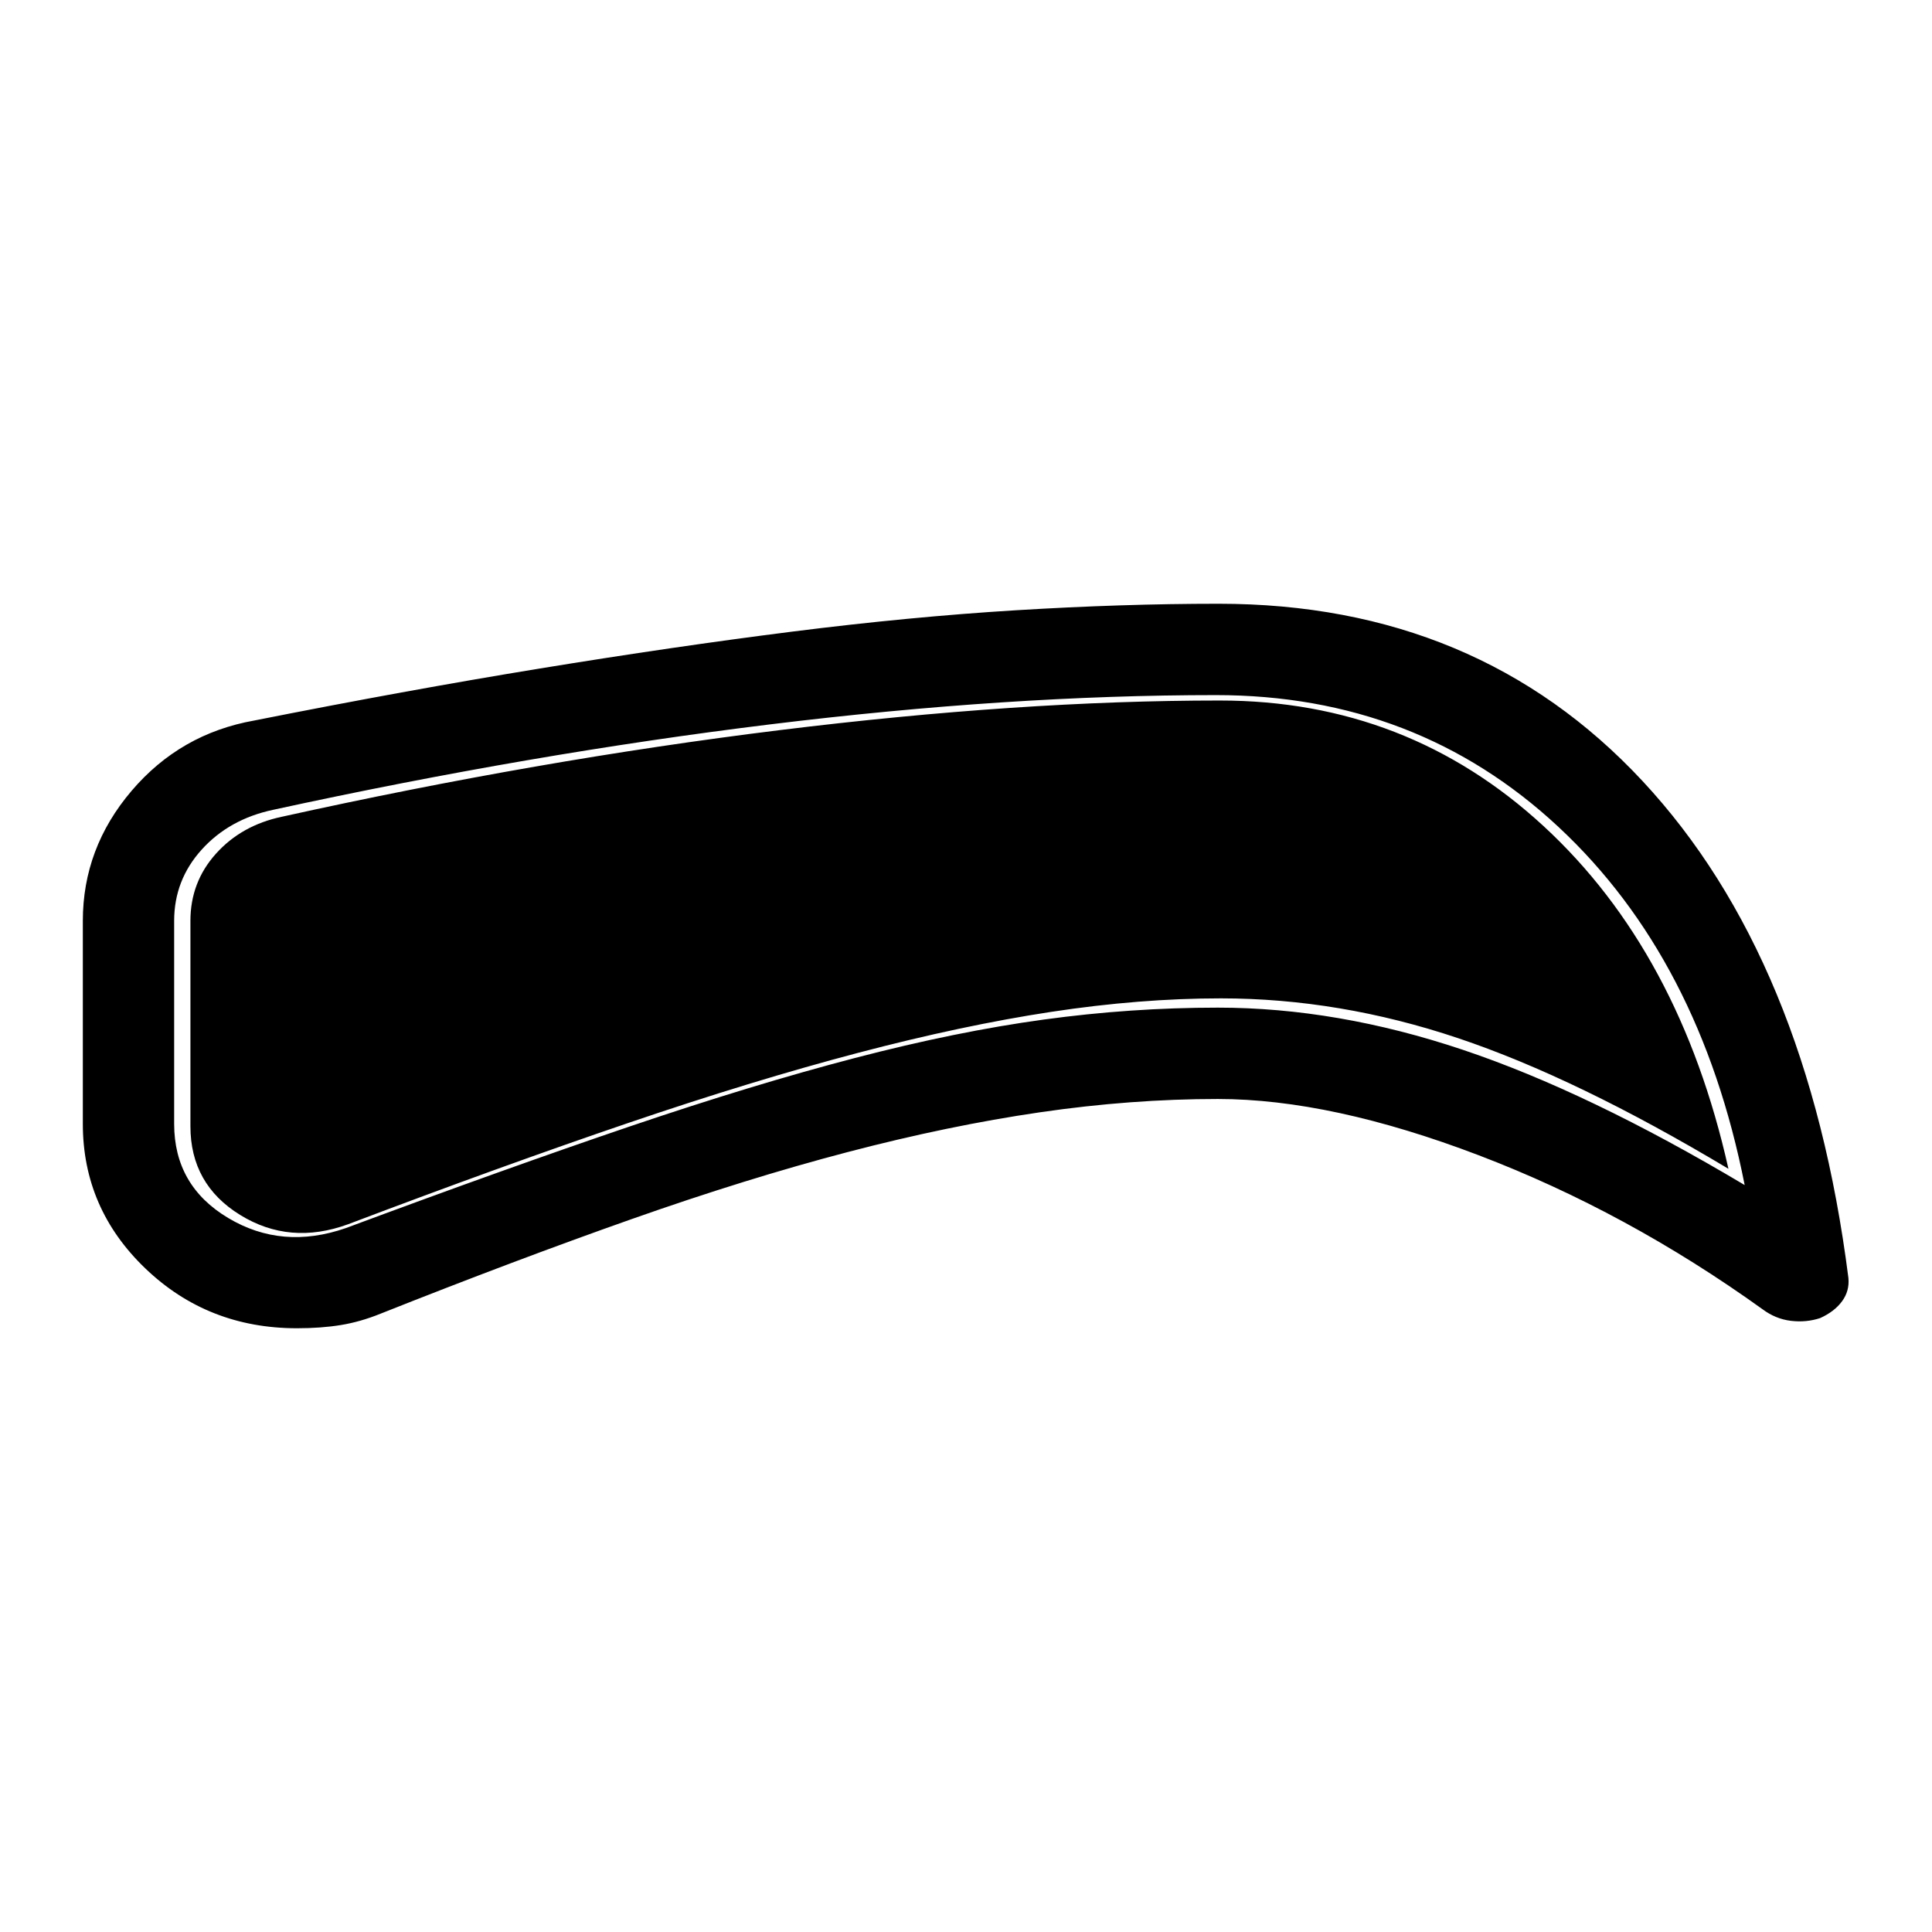
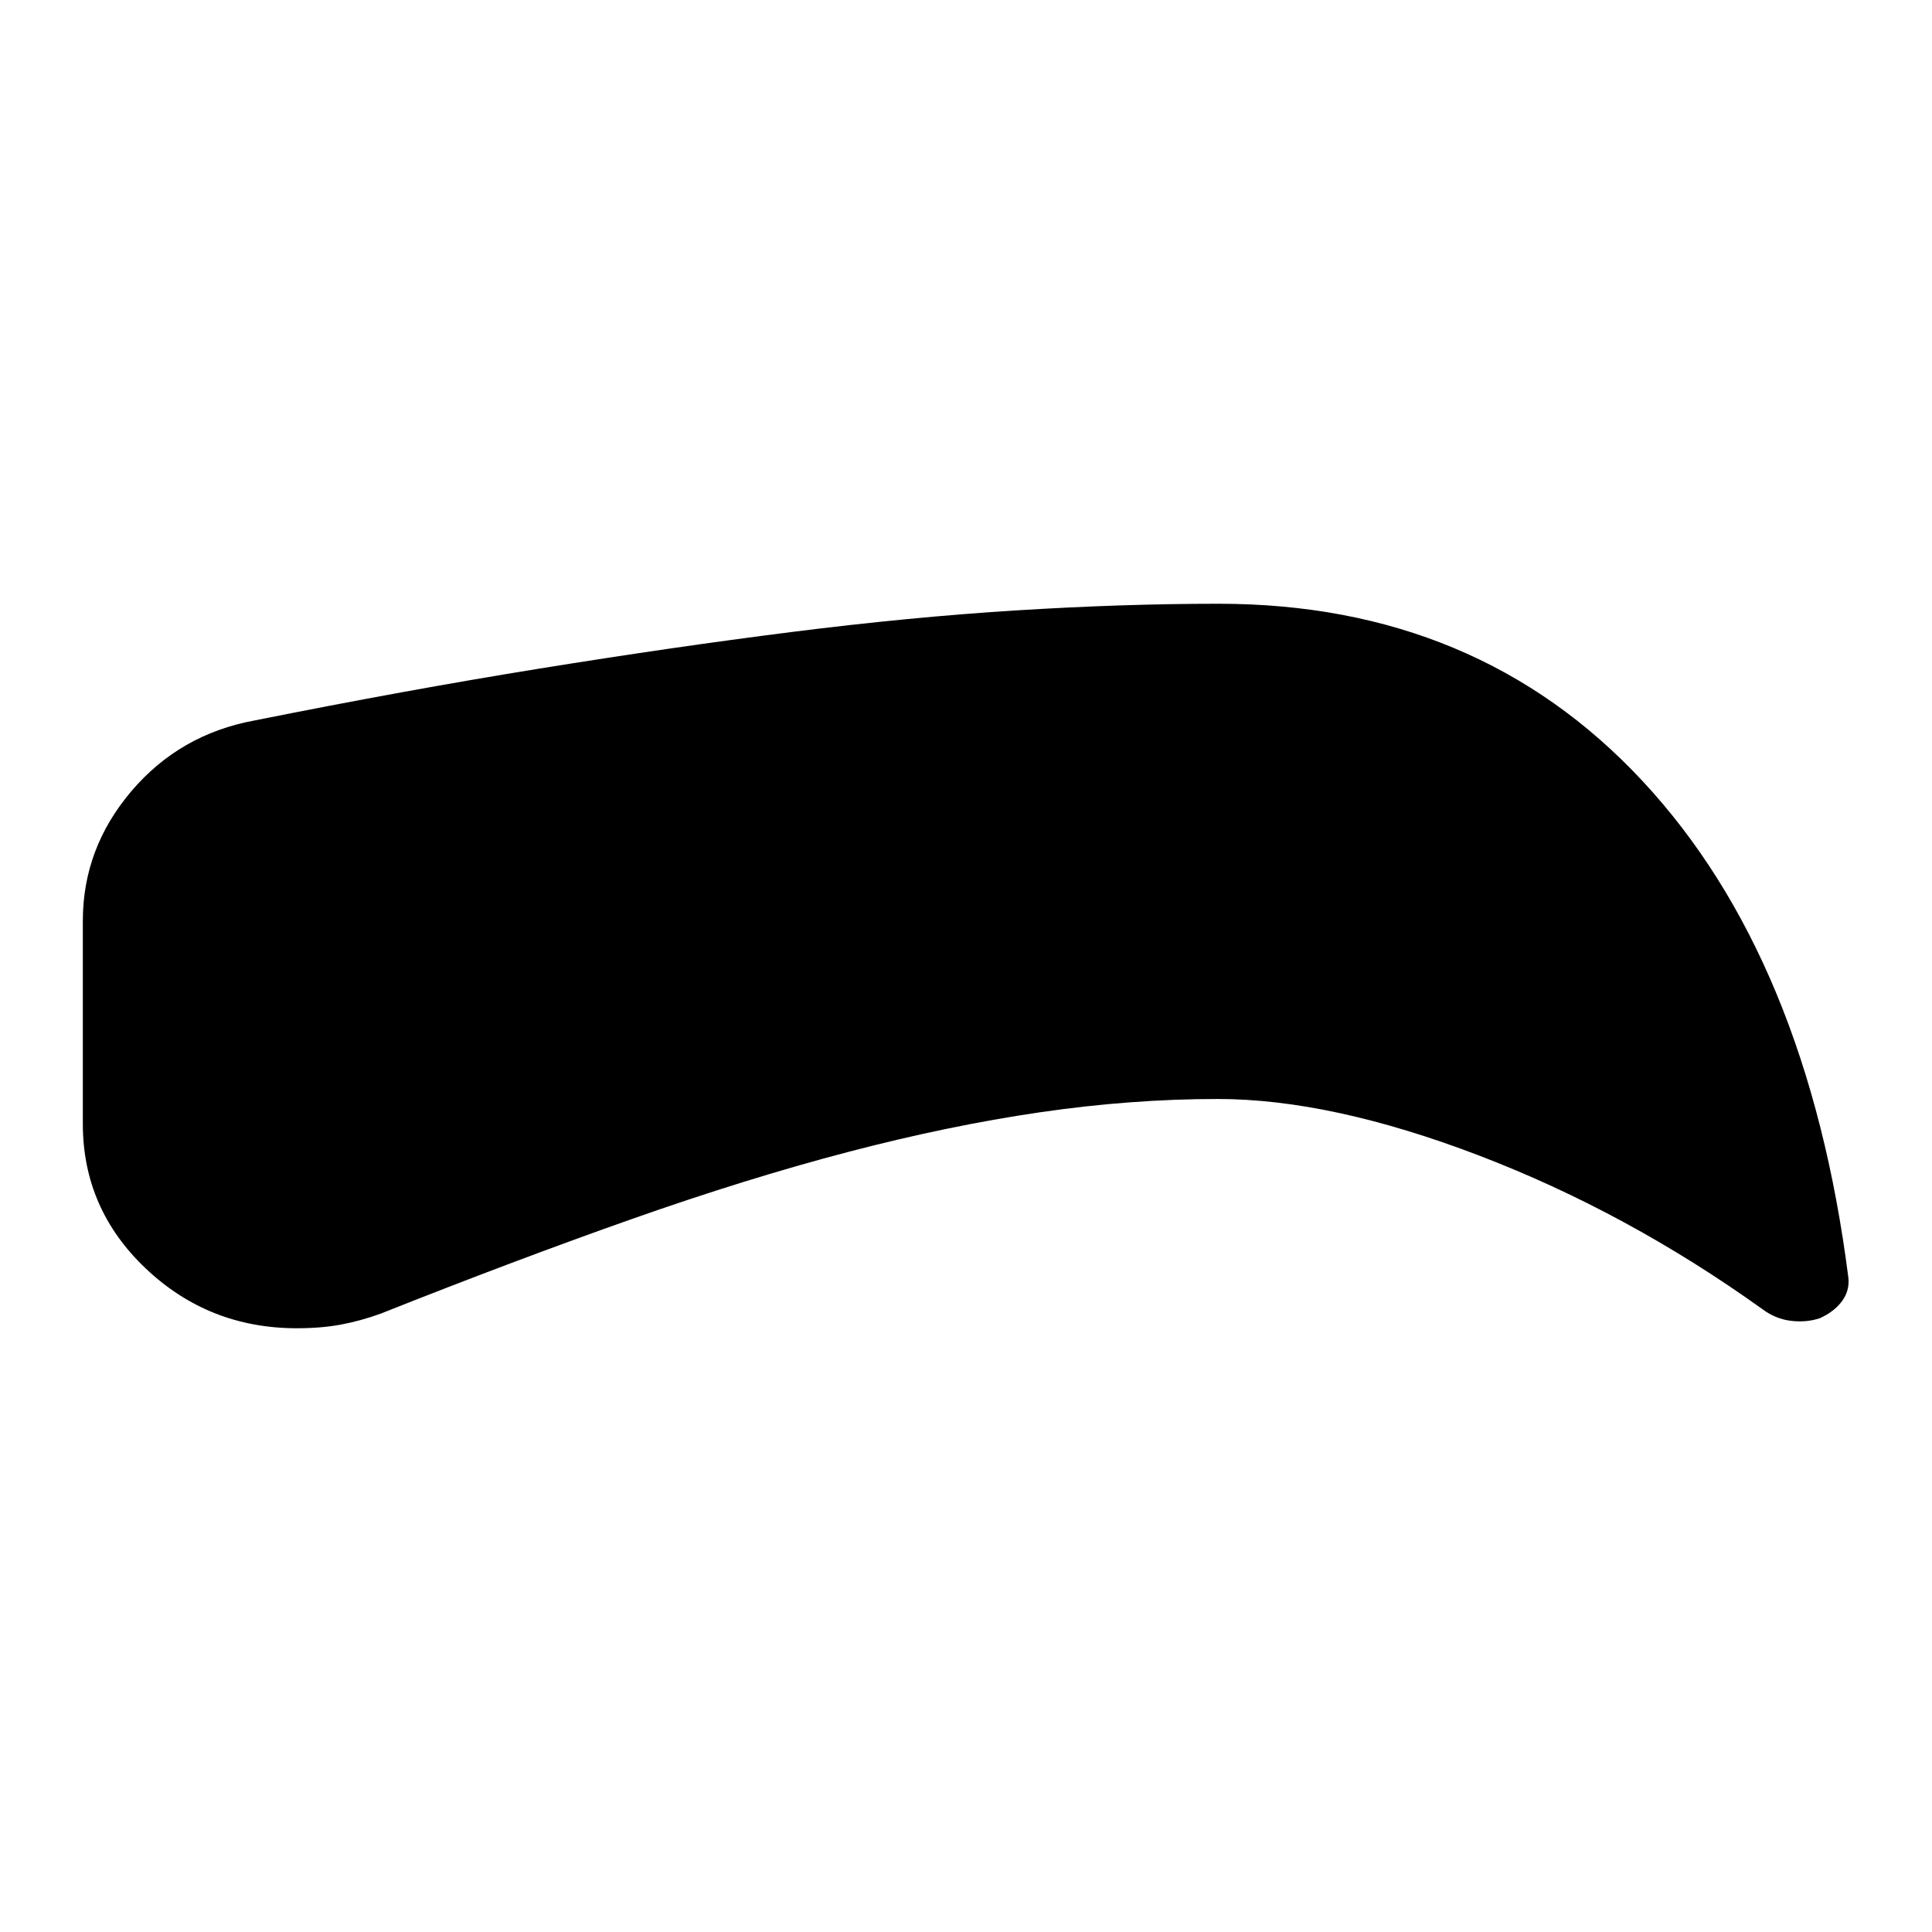
<svg xmlns="http://www.w3.org/2000/svg" viewBox="0 -960 960 960">
-   <path d="M605.15-413.92q-43 0-88.38 6.61-45.39 6.62-95.58 19.77-50.19 13.15-107.46 33.35-57.27 20.19-124.65 46.96-10.03 4.06-19.75 5.64-9.71 1.59-21.79 1.59-44.33 0-75.36-29.76-31.02-29.76-31.02-71.78v-100.92q0-36.15 24.23-64.59 24.23-28.44 61.07-34.95 75.25-14.95 141.88-25.84 66.64-10.89 125.16-18.29 58.52-7.4 111.39-10.64Q557.76-660 605.54-660q128.61 0 210.65 88.12Q898.23-483.77 918.46-325q.62 6.44-3.14 11.57-3.75 5.13-10.88 8.37-6.92 2.29-14.57 1.37-7.64-.93-14.1-5.77-67.45-48.44-140.88-76.45-73.43-28.01-129.74-28.01Zm0-45.39q59.23 0 121.66 20.93 62.42 20.92 140.11 67.23-22.23-112.47-92.54-177.97-70.3-65.49-170.23-65.49-102.58 0-221.33 14.53-118.74 14.54-247.05 42.46-21.83 4.62-35.53 19.76-13.7 15.14-13.7 35.4v100.92q0 30.7 26.81 46.73 26.8 16.04 58.5 5.04 80-29.77 141.3-50.58 61.31-20.8 111.73-33.96 50.43-13.15 93.73-19.07 43.31-5.93 86.54-5.93Zm1.54-4.61q-40.15 0-84.23 6.69-44.08 6.69-96.23 20.42-52.15 13.73-114.42 34.93-62.27 21.19-138.81 50.19-29 10.61-53.69-4.62-24.69-15.23-24.69-44.08v-102.07q0-19.23 12.69-33.35Q120-549.92 140-554.15q127.92-28.31 247.35-43.04 119.42-14.73 218.73-14.73 93.23 0 160.92 62.42 67.69 62.42 91.85 170.27-75.39-45.15-134.35-64.92-58.96-19.77-117.81-19.77Z" />
+   <path d="M605.15-413.92q-43 0-88.38 6.61-45.39 6.62-95.58 19.77-50.19 13.15-107.46 33.35-57.27 20.19-124.65 46.96-10 3.61-19.73 5.42T147.54-300q-43.77 0-75.08-29.66-31.3-29.65-31.3-71.88v-100.92q0-36 24.07-64.35 24.08-28.34 61.23-35.19 75.31-15.08 141.77-25.81 66.46-10.73 125.12-18.15 58.65-7.42 111.53-10.73Q557.77-660 605.54-660q128.61 0 210.65 88.12Q898.23-483.77 918.46-325q.62 6.46-3.23 11.61-3.85 5.16-10.92 8.39-6.7 2.23-14.39 1.31-7.69-.93-14.15-5.77-67.31-48.23-140.81-76.35-73.5-28.11-129.81-28.11Z" />
</svg>
